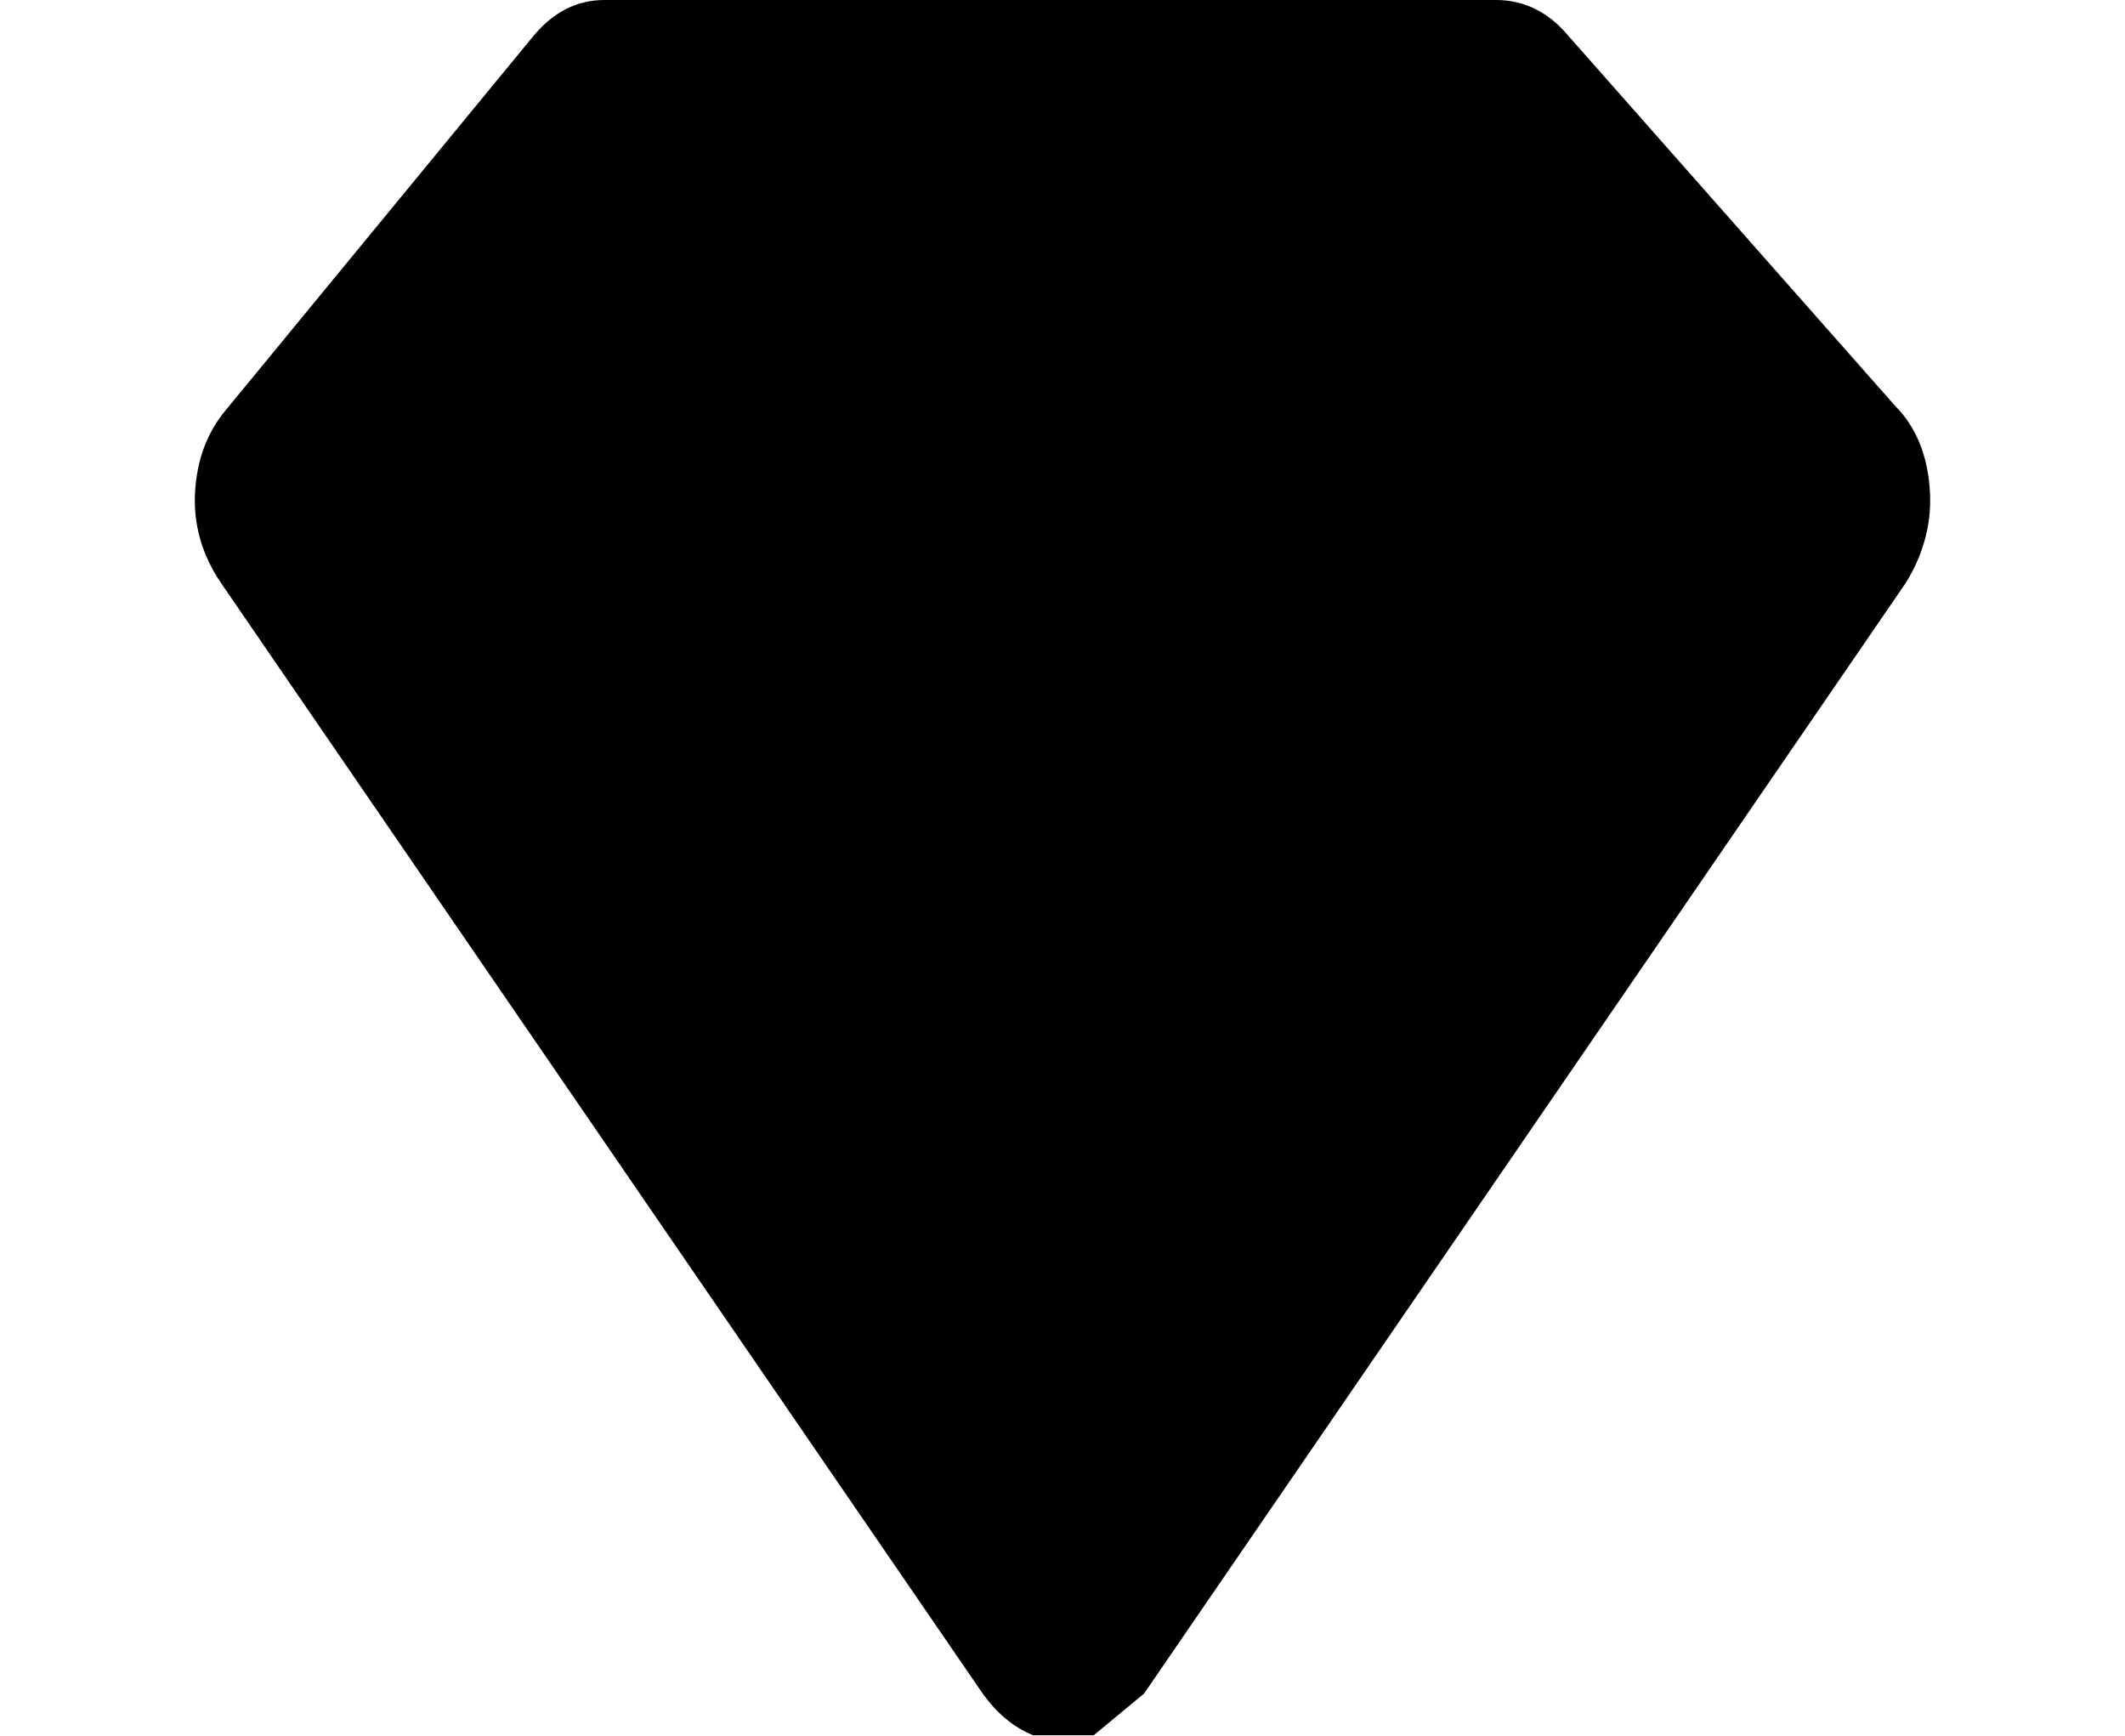
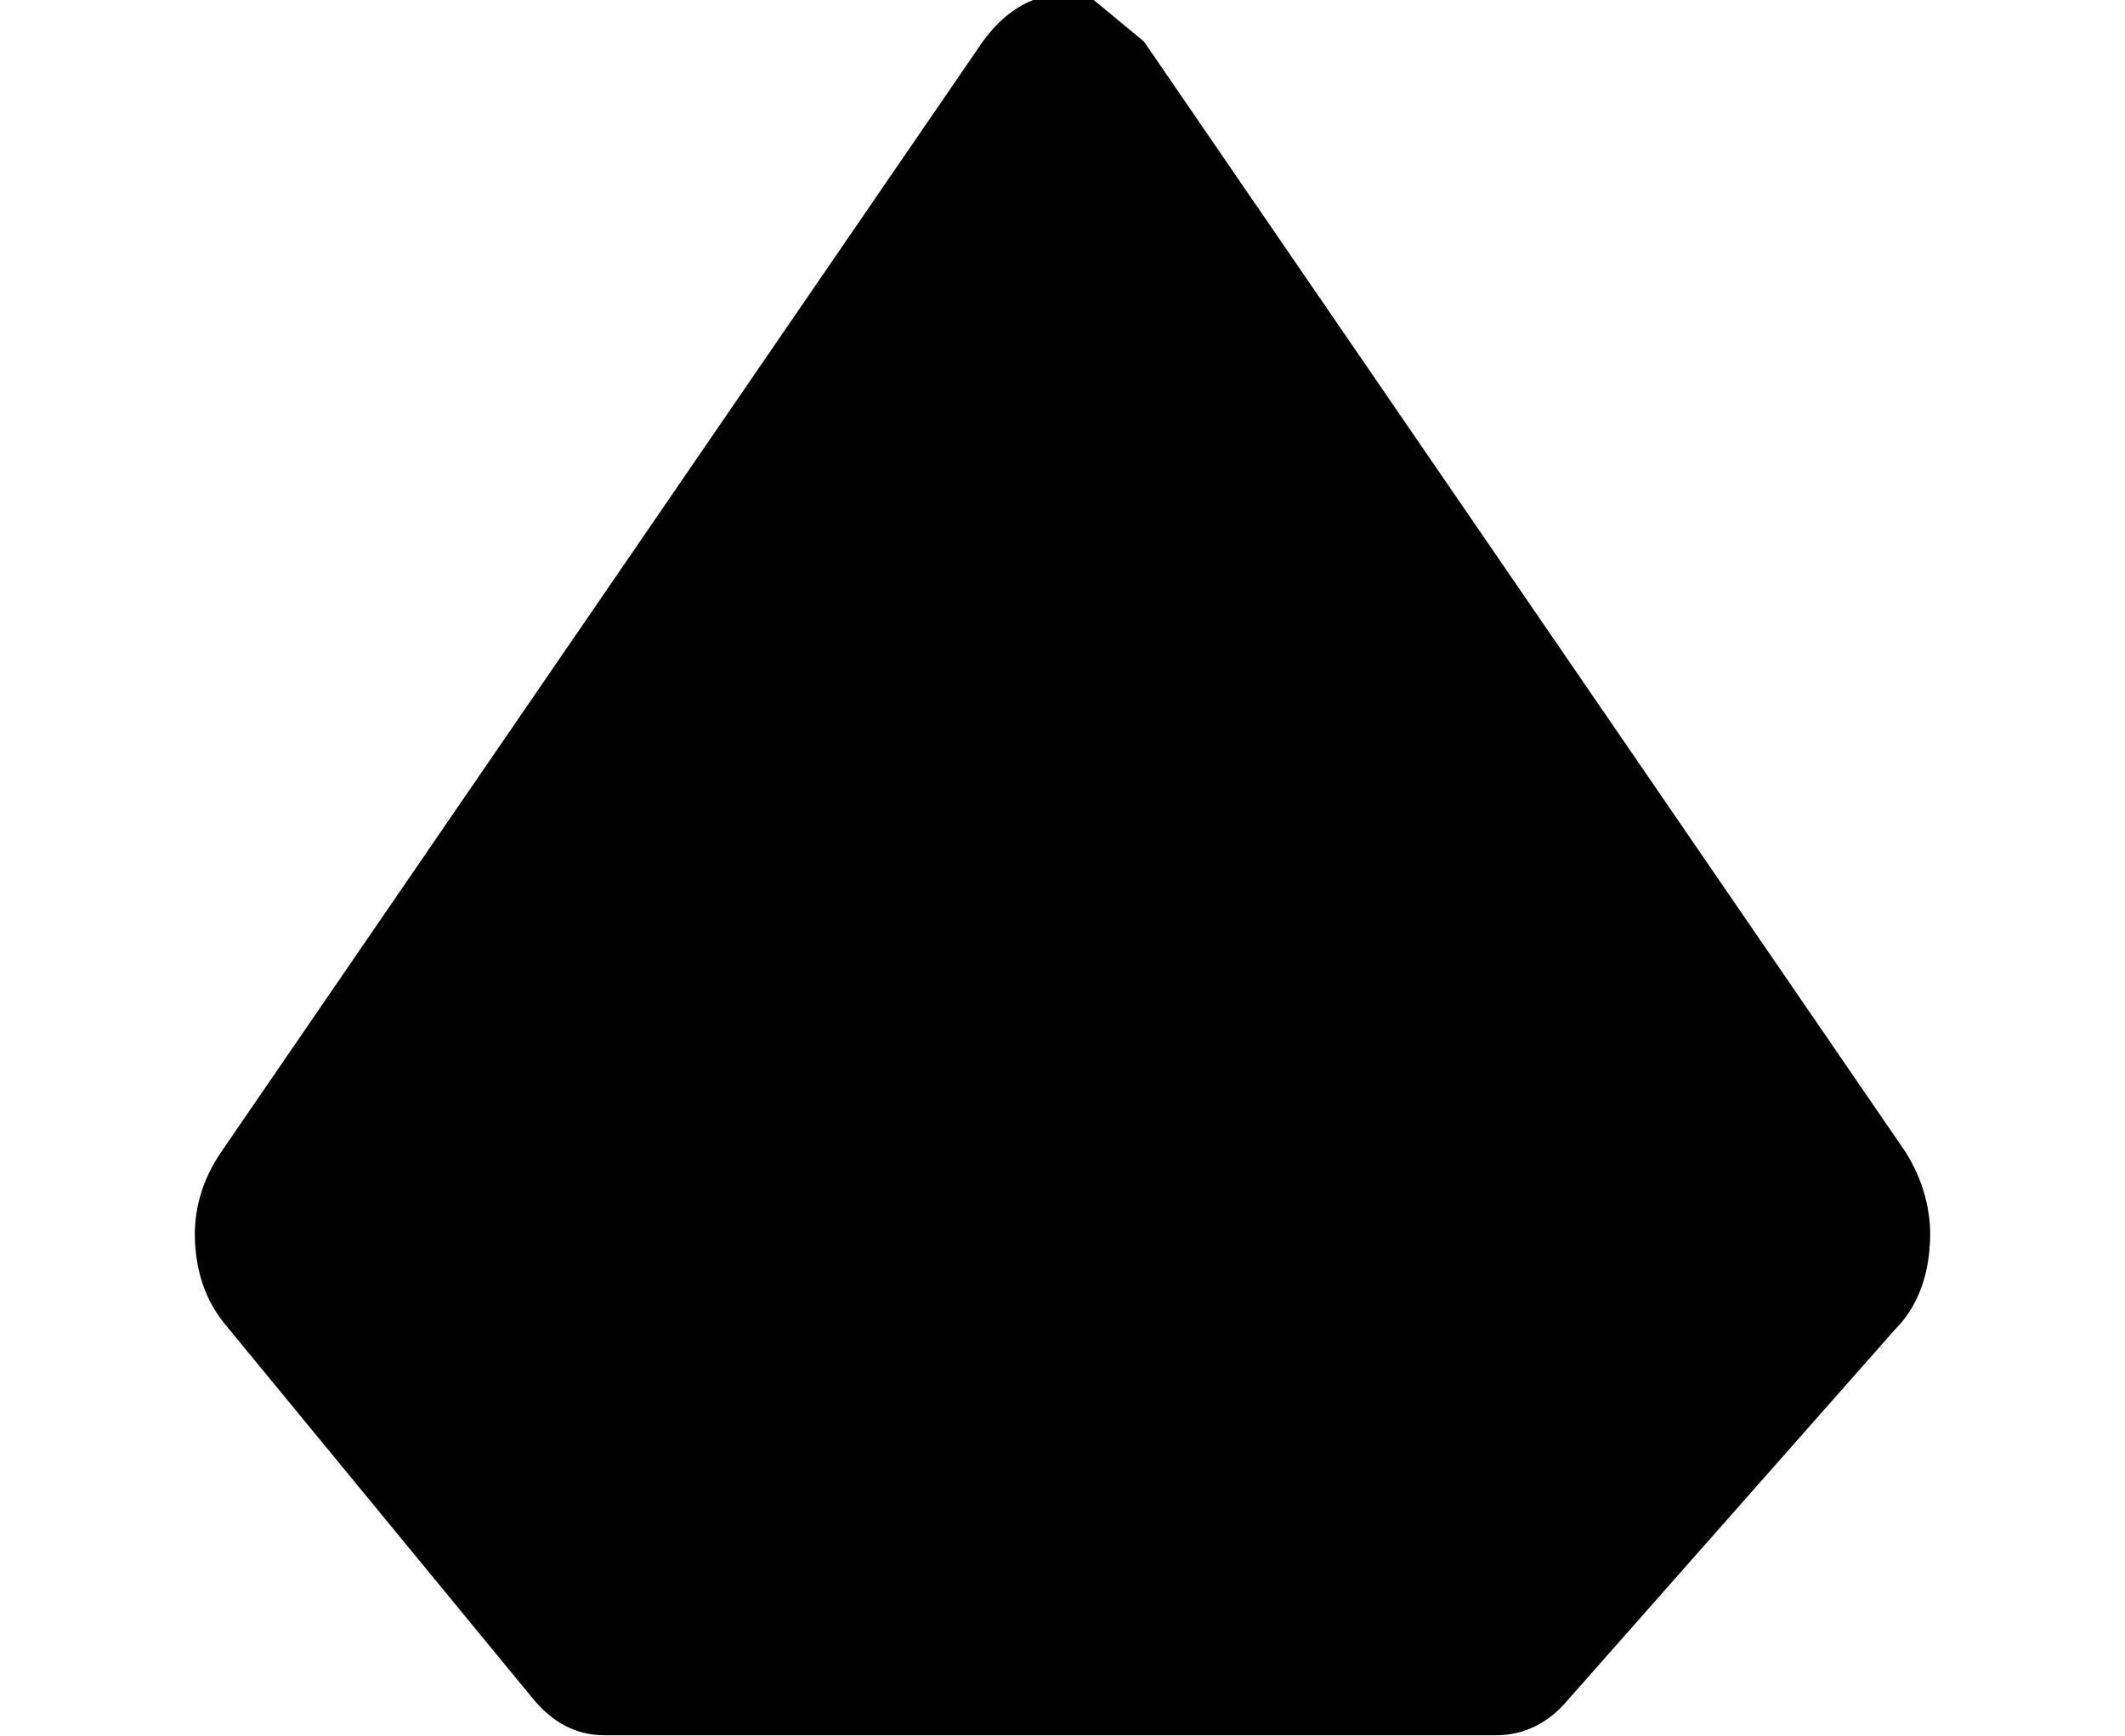
<svg xmlns="http://www.w3.org/2000/svg" xmlns:ns1="https://boxy-svg.com" viewBox="0 0 1 1" width="33.009" height="26.95">
-   <path stroke="none" fill="#000000" d="M 0.98 0.234 C 0.992 0.246 0.999 0.263 1 0.284 C 1.001 0.302 0.996 0.32 0.986 0.336 L 0.547 0.976 L 0.518 1 L 0.483 1 C 0.471 0.995 0.462 0.987 0.454 0.976 L 0.015 0.336 C 0.004 0.32 -0.001 0.302 0 0.284 C 0.001 0.265 0.007 0.249 0.018 0.236 L 0.194 0.022 C 0.206 0.007 0.22 0 0.236 0 L 0.75 0 C 0.766 0 0.78 0.007 0.791 0.02 L 0.98 0.234" ns1:origin="0.000125 0" />
+   <path stroke="none" fill="#000000" d="M 0.98 0.766 C 0.992 0.754 0.999 0.737 1 0.716 C 1.001 0.698 0.996 0.68 0.986 0.664 L 0.547 0.024 L 0.518 0 L 0.483 0 C 0.471 0.005 0.462 0.013 0.454 0.024 L 0.015 0.664 C 0.004 0.68 -0.001 0.698 0 0.716 C 0.001 0.735 0.007 0.751 0.018 0.764 L 0.194 0.978 C 0.206 0.993 0.22 1 0.236 1 L 0.75 1 C 0.766 1 0.78 0.993 0.791 0.98 L 0.98 0.766" ns1:origin="0.000125 0" />
</svg>
